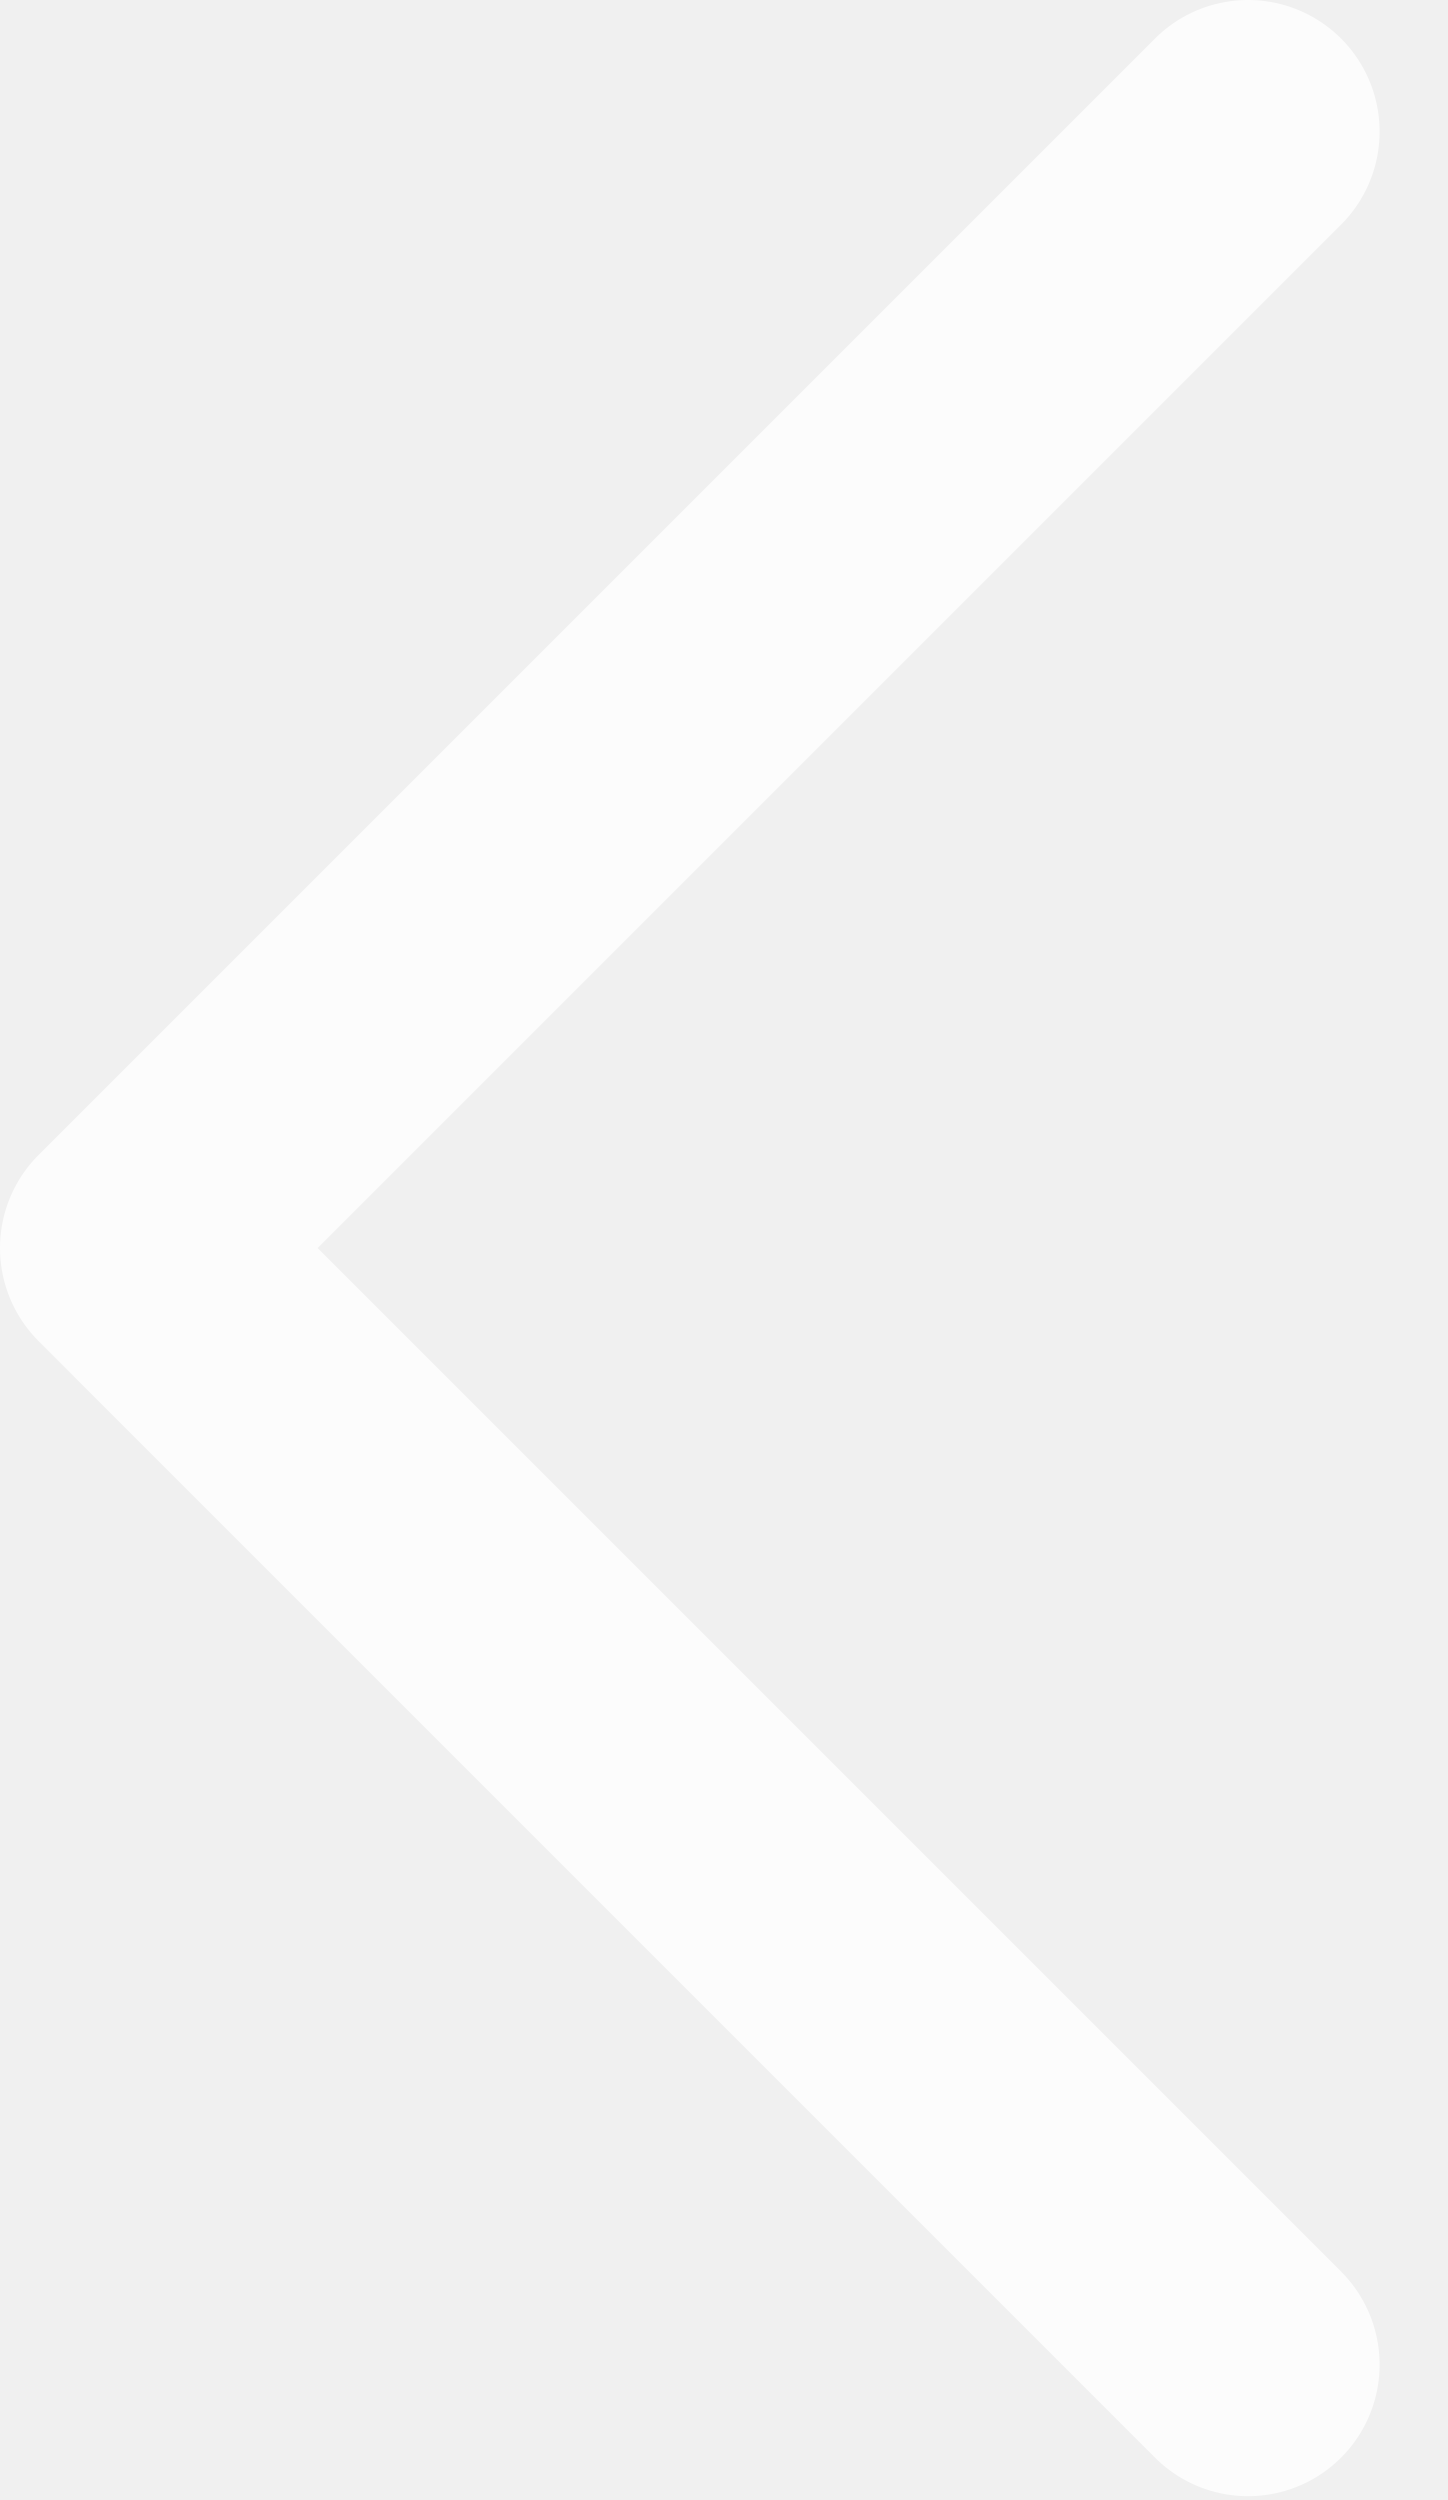
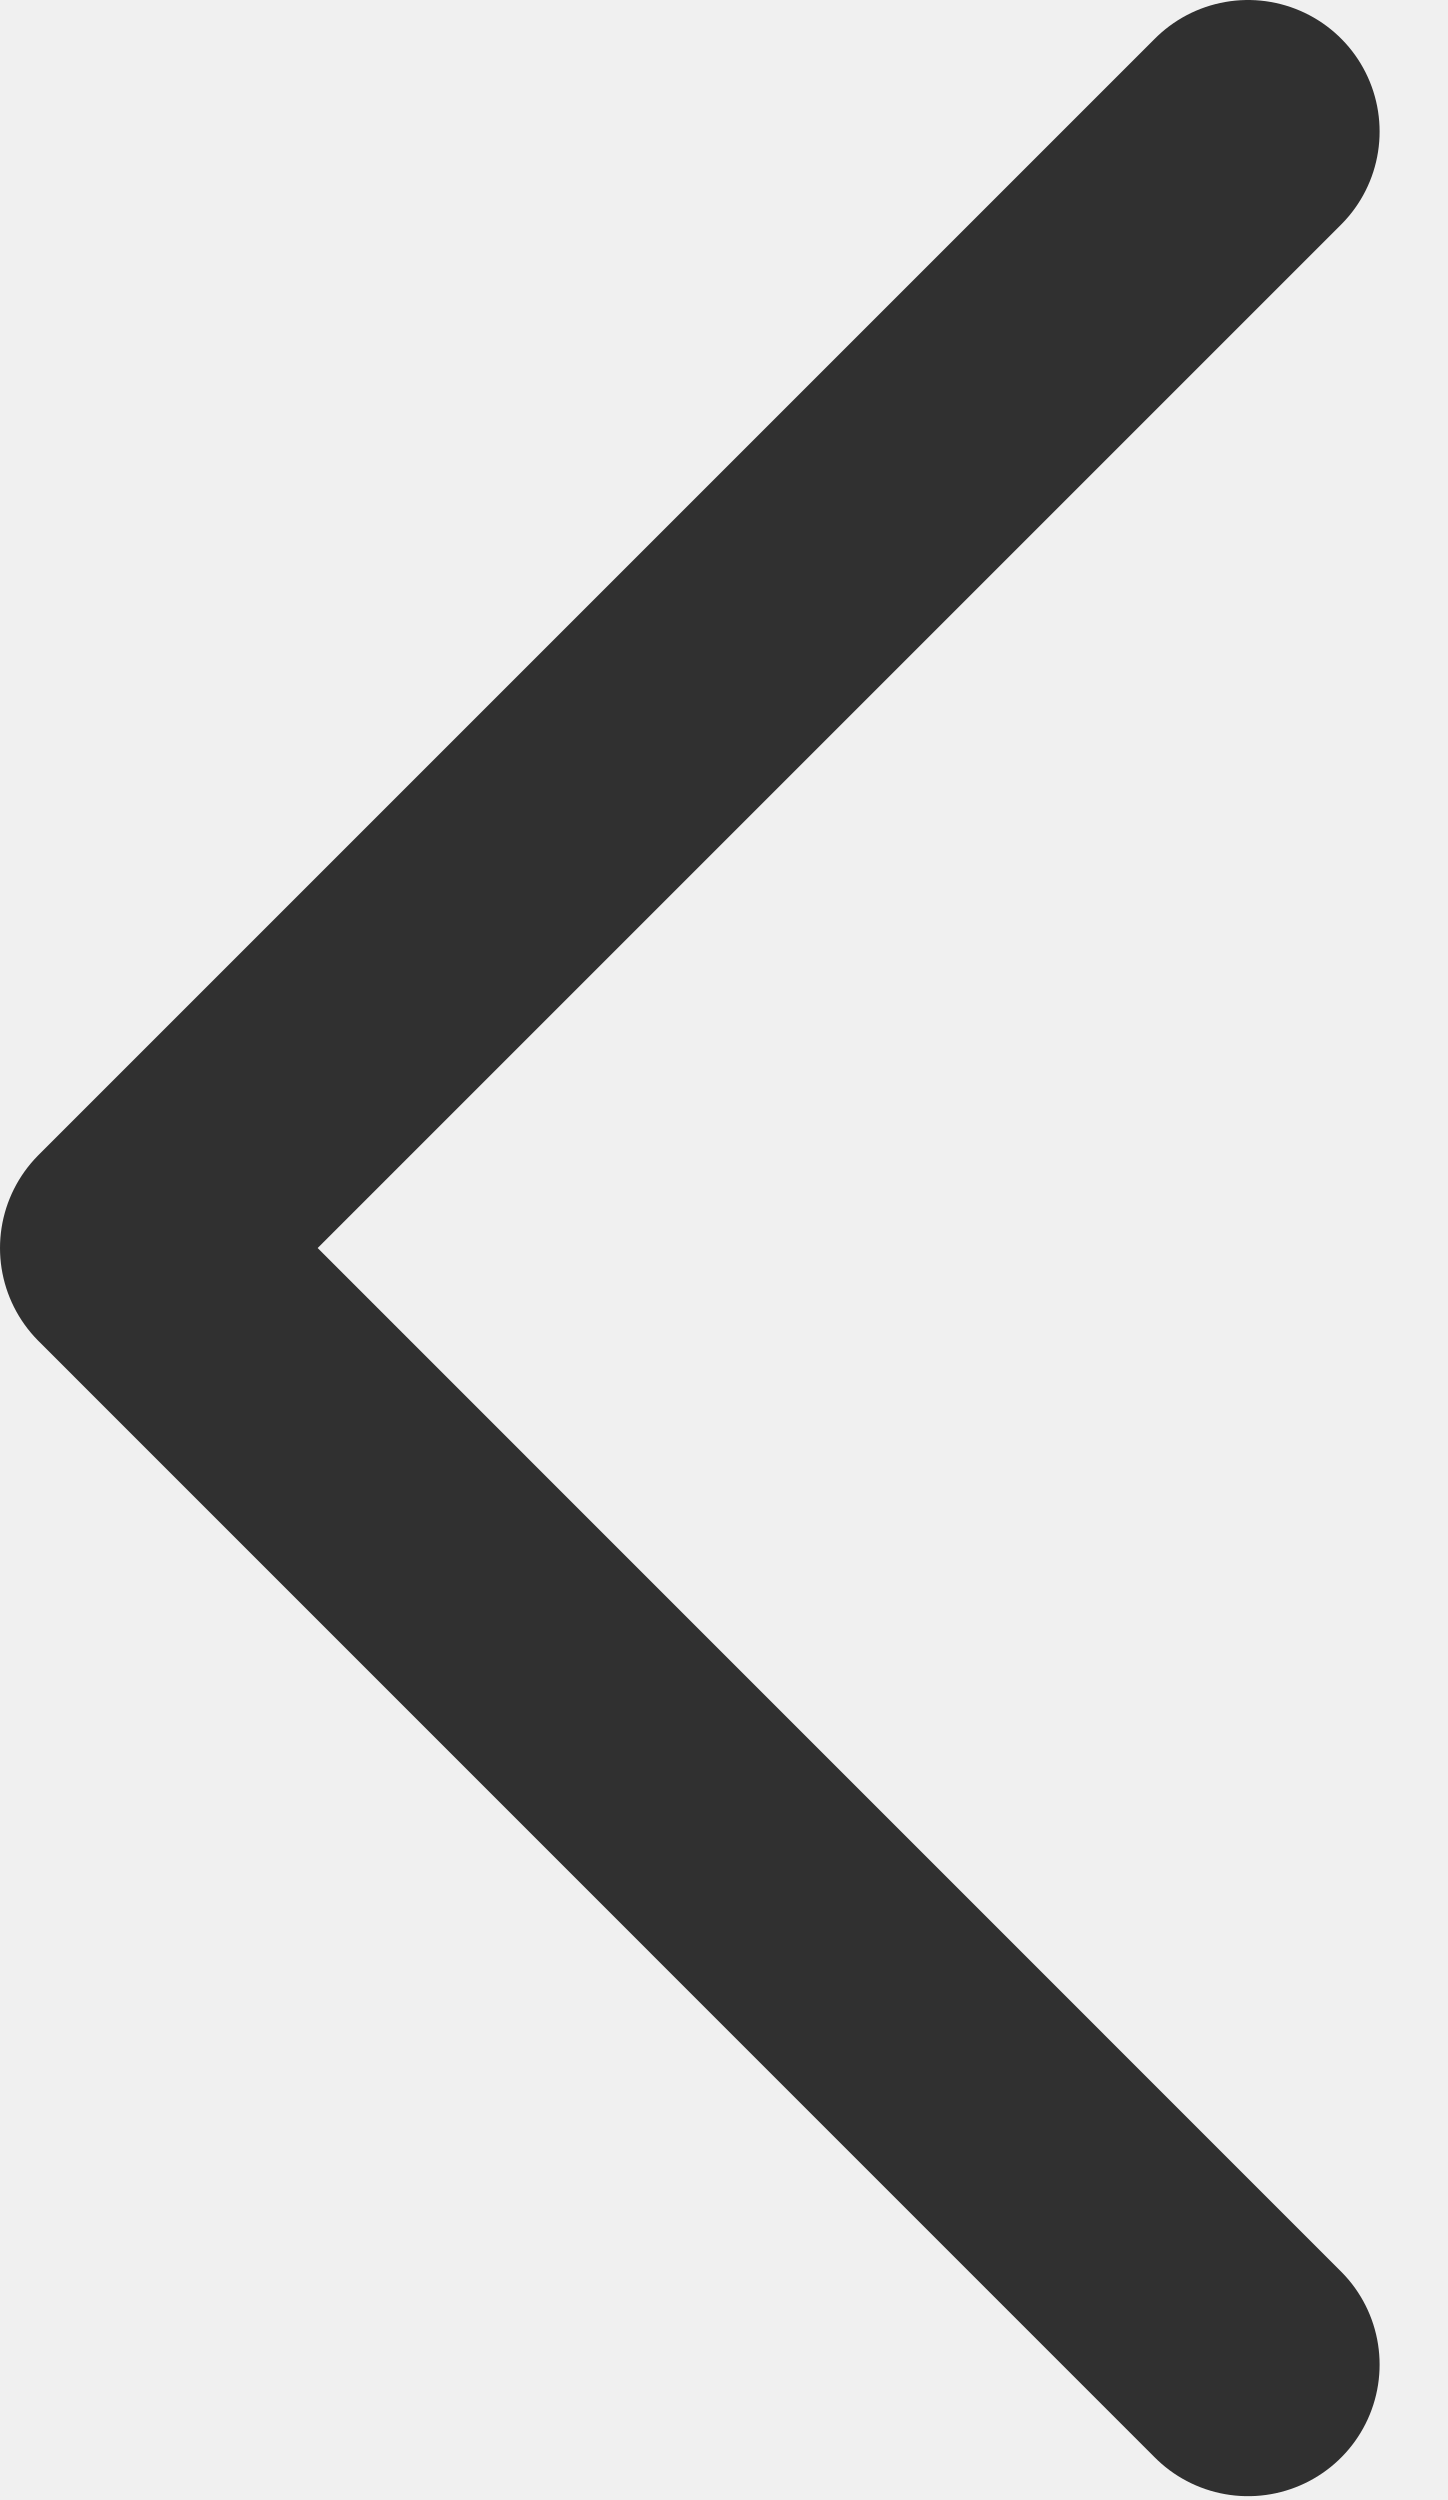
<svg xmlns="http://www.w3.org/2000/svg" width="11" height="19" viewBox="0 0 11 19" fill="none">
-   <path d="M9.485 1L1 9.485L9.485 17.971" stroke="white" stroke-opacity="0.8" stroke-width="2" stroke-linecap="round" stroke-linejoin="round" />
+   <path d="M9.485 1L1 9.485L9.485 17.971" stroke="currentColor" stroke-opacity="0.8" stroke-width="2" stroke-linecap="round" stroke-linejoin="round" />
</svg>
